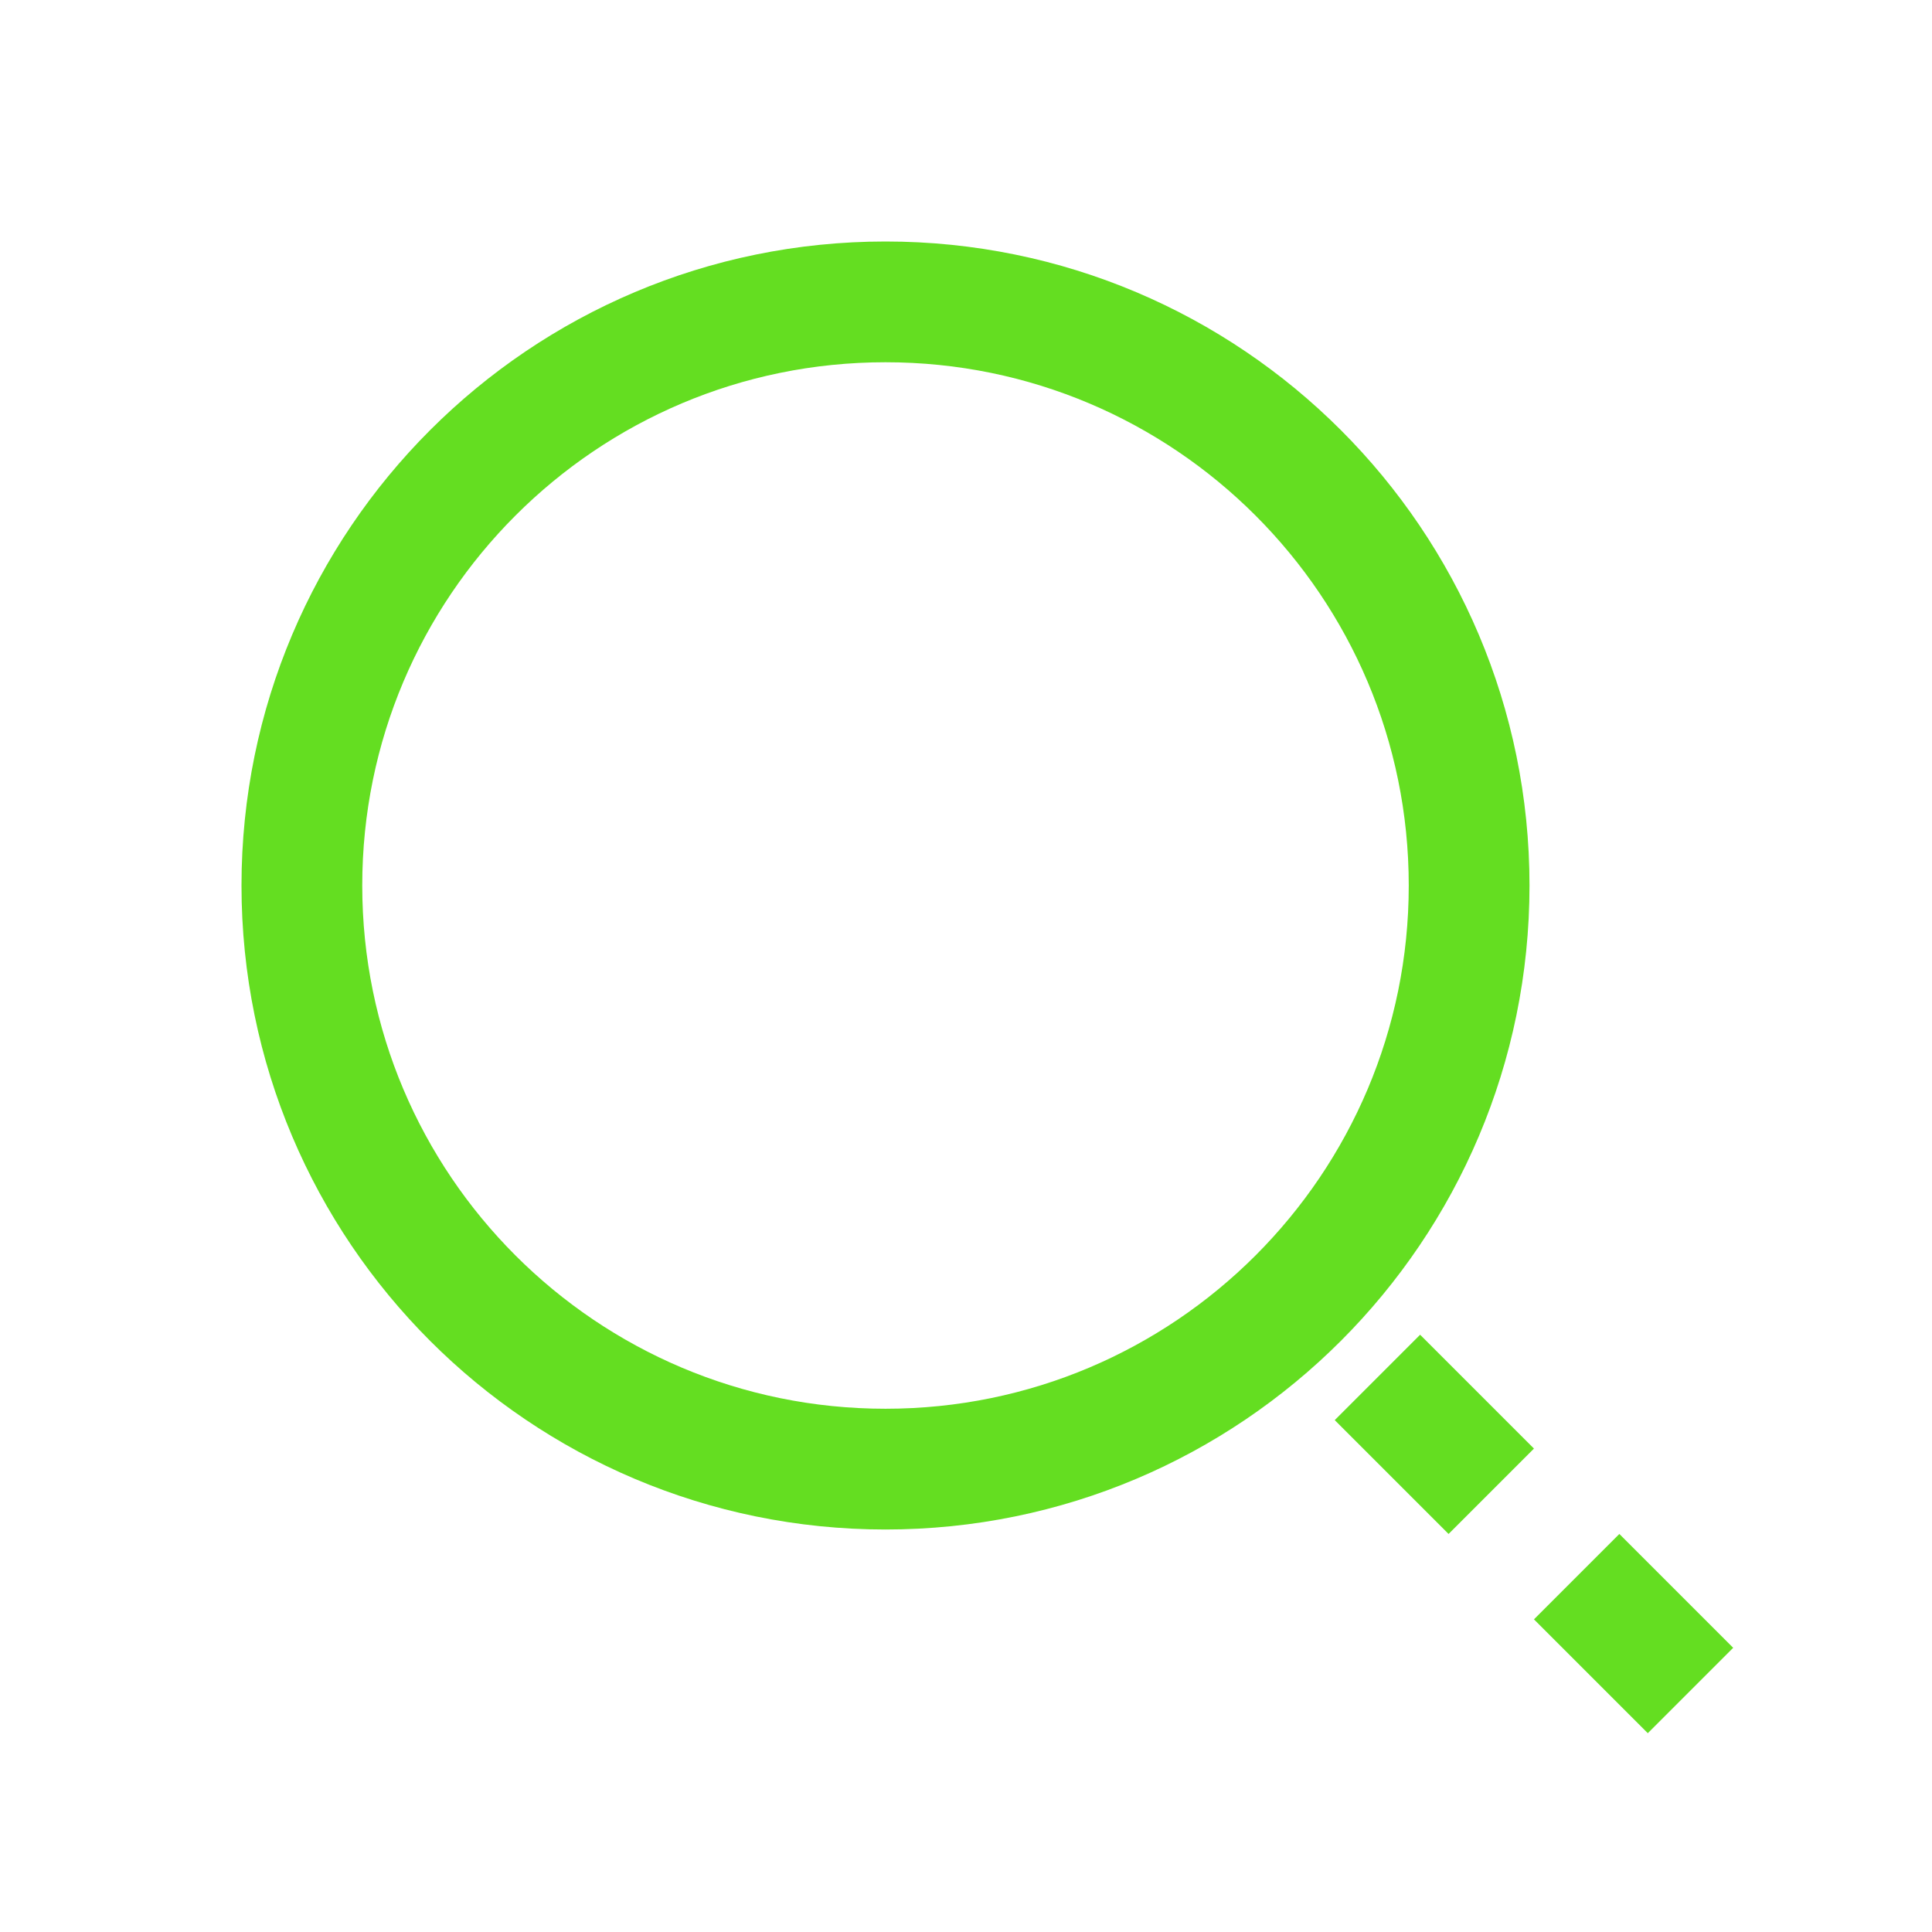
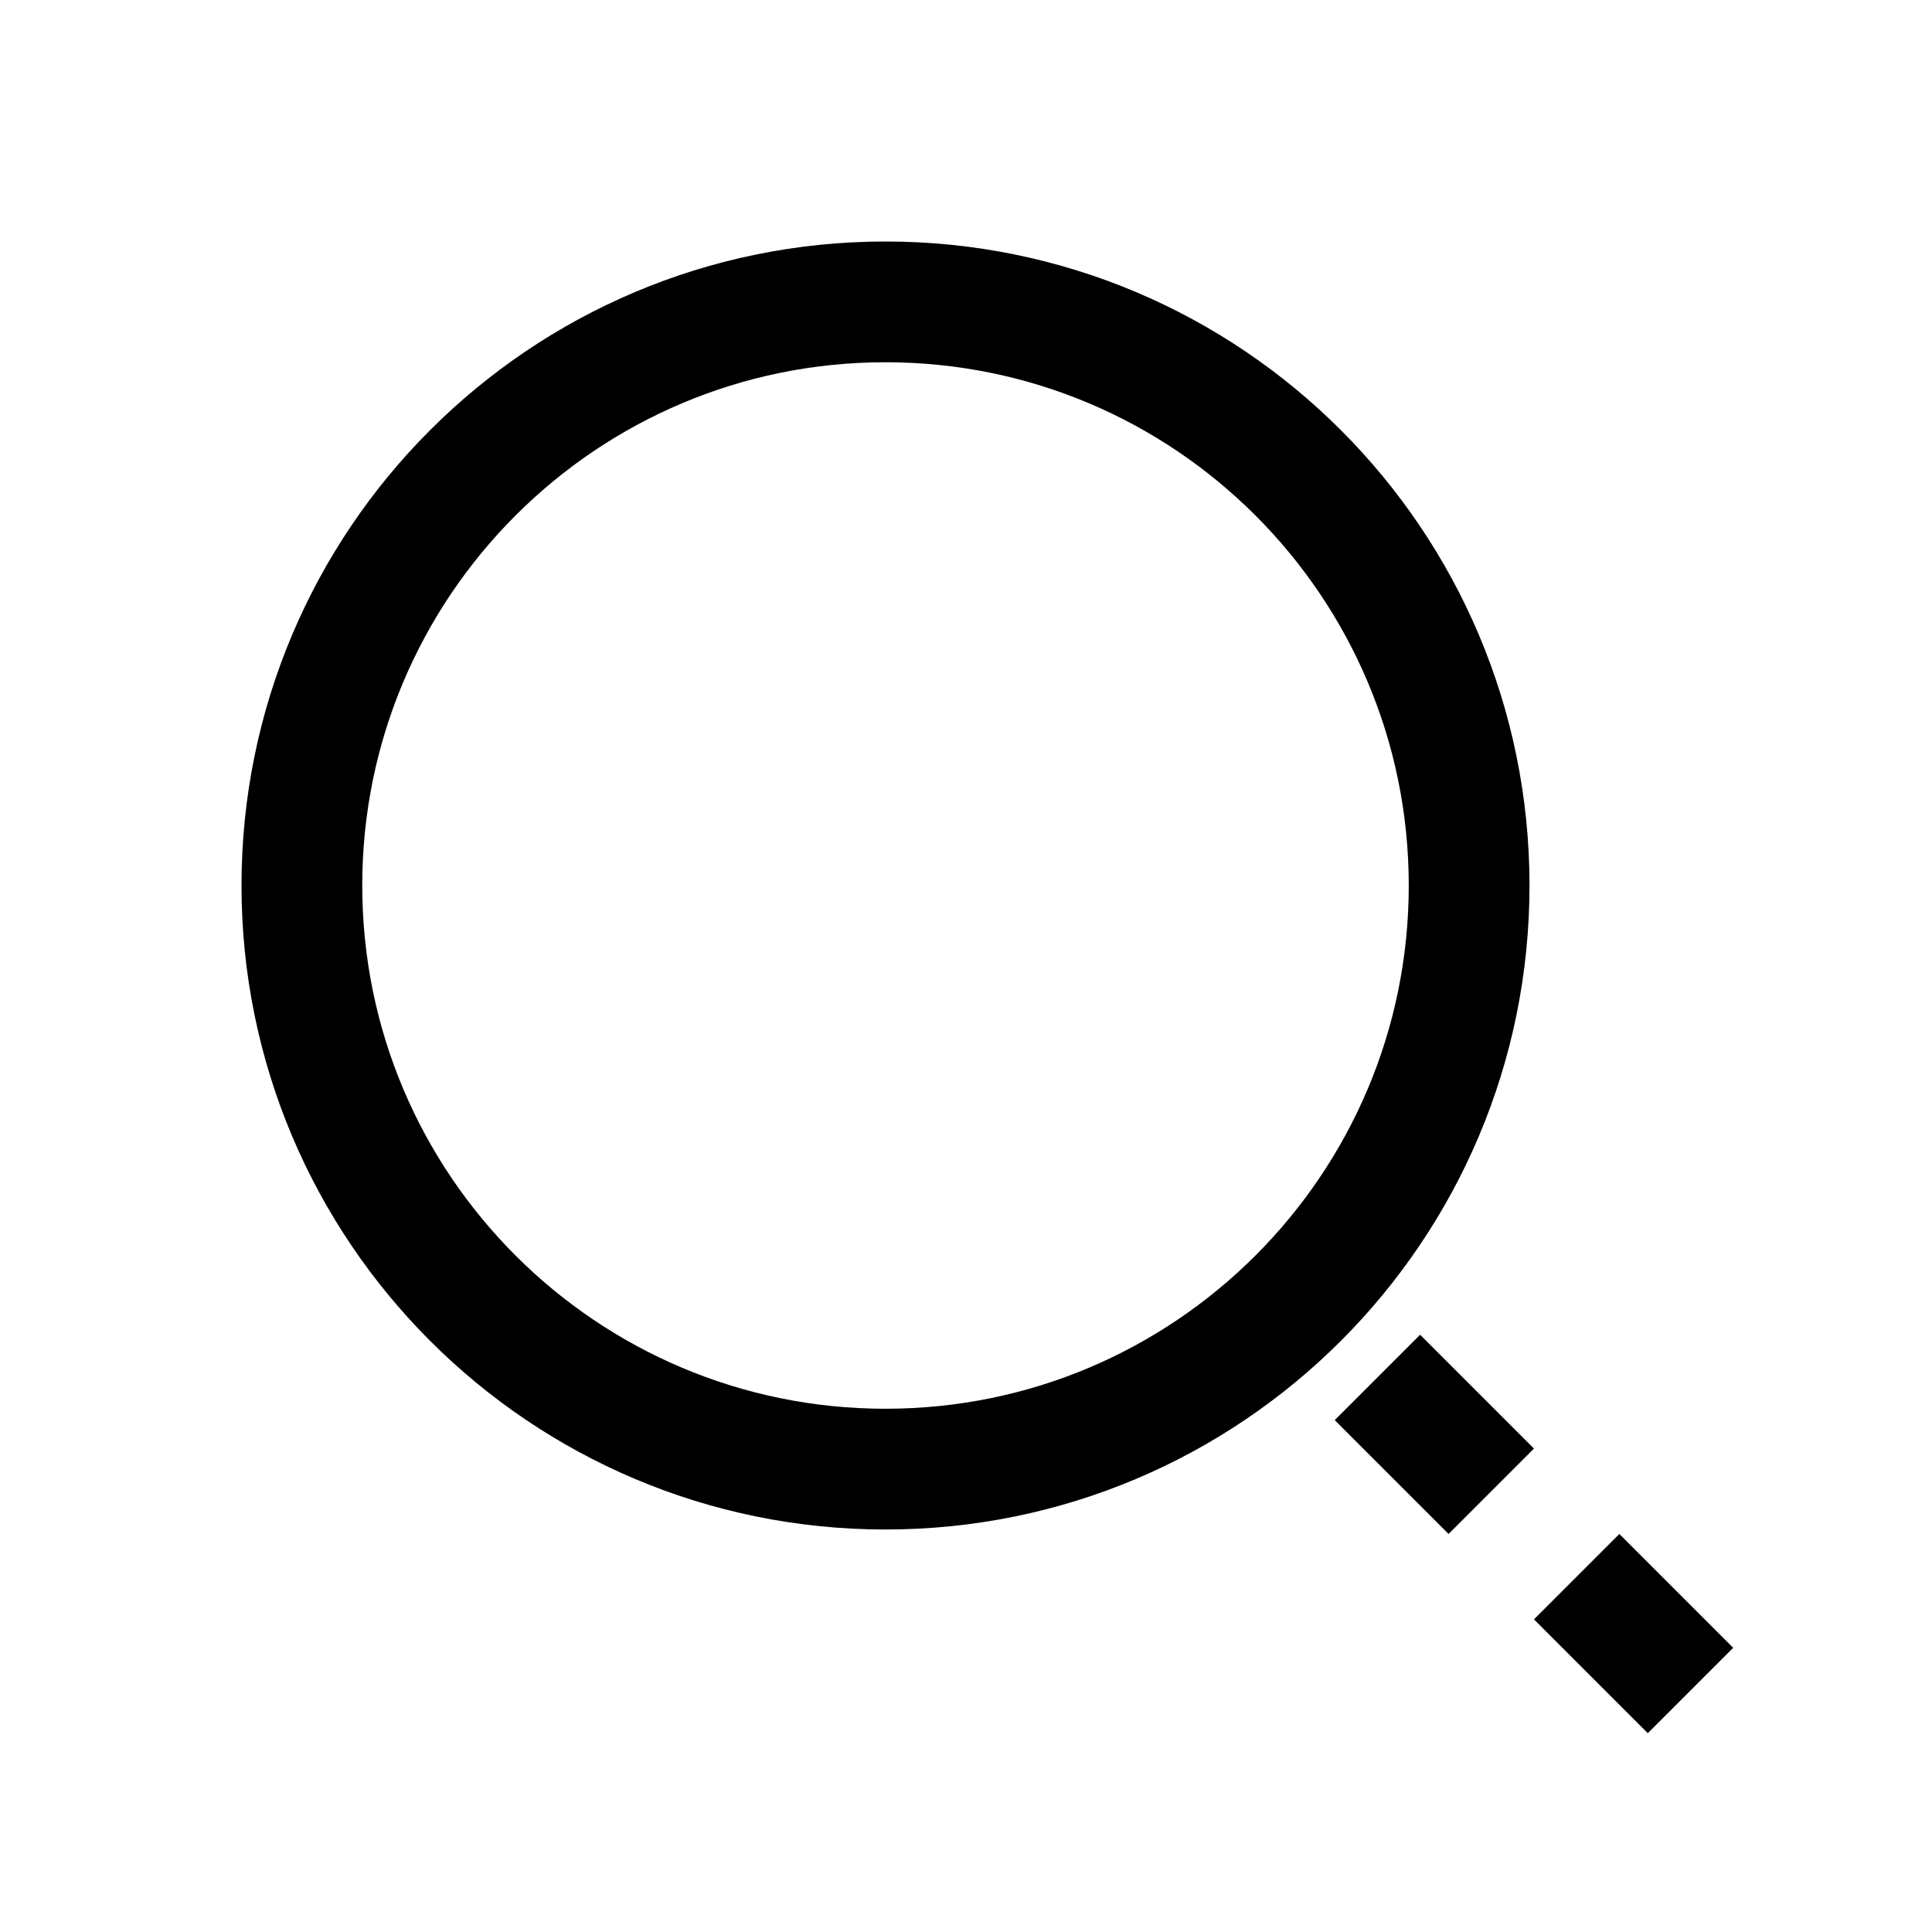
<svg xmlns="http://www.w3.org/2000/svg" width="24" height="24" viewBox="0 0 24 24" fill="none">
-   <circle cx="11" cy="11" r="7.25" stroke="#64de21" stroke-width="1.5" />
-   <path d="M21 21L17 17" stroke="#64de21" stroke-width="1.5" stroke-dasharray="2 1.5" />
+   <circle cx="11" cy="11" r="7.25" stroke="currentColor" stroke-width="1.5" />
+   <path d="M21 21L17 17" stroke="currentColor" stroke-width="1.5" stroke-dasharray="2 1.5" />
</svg>
